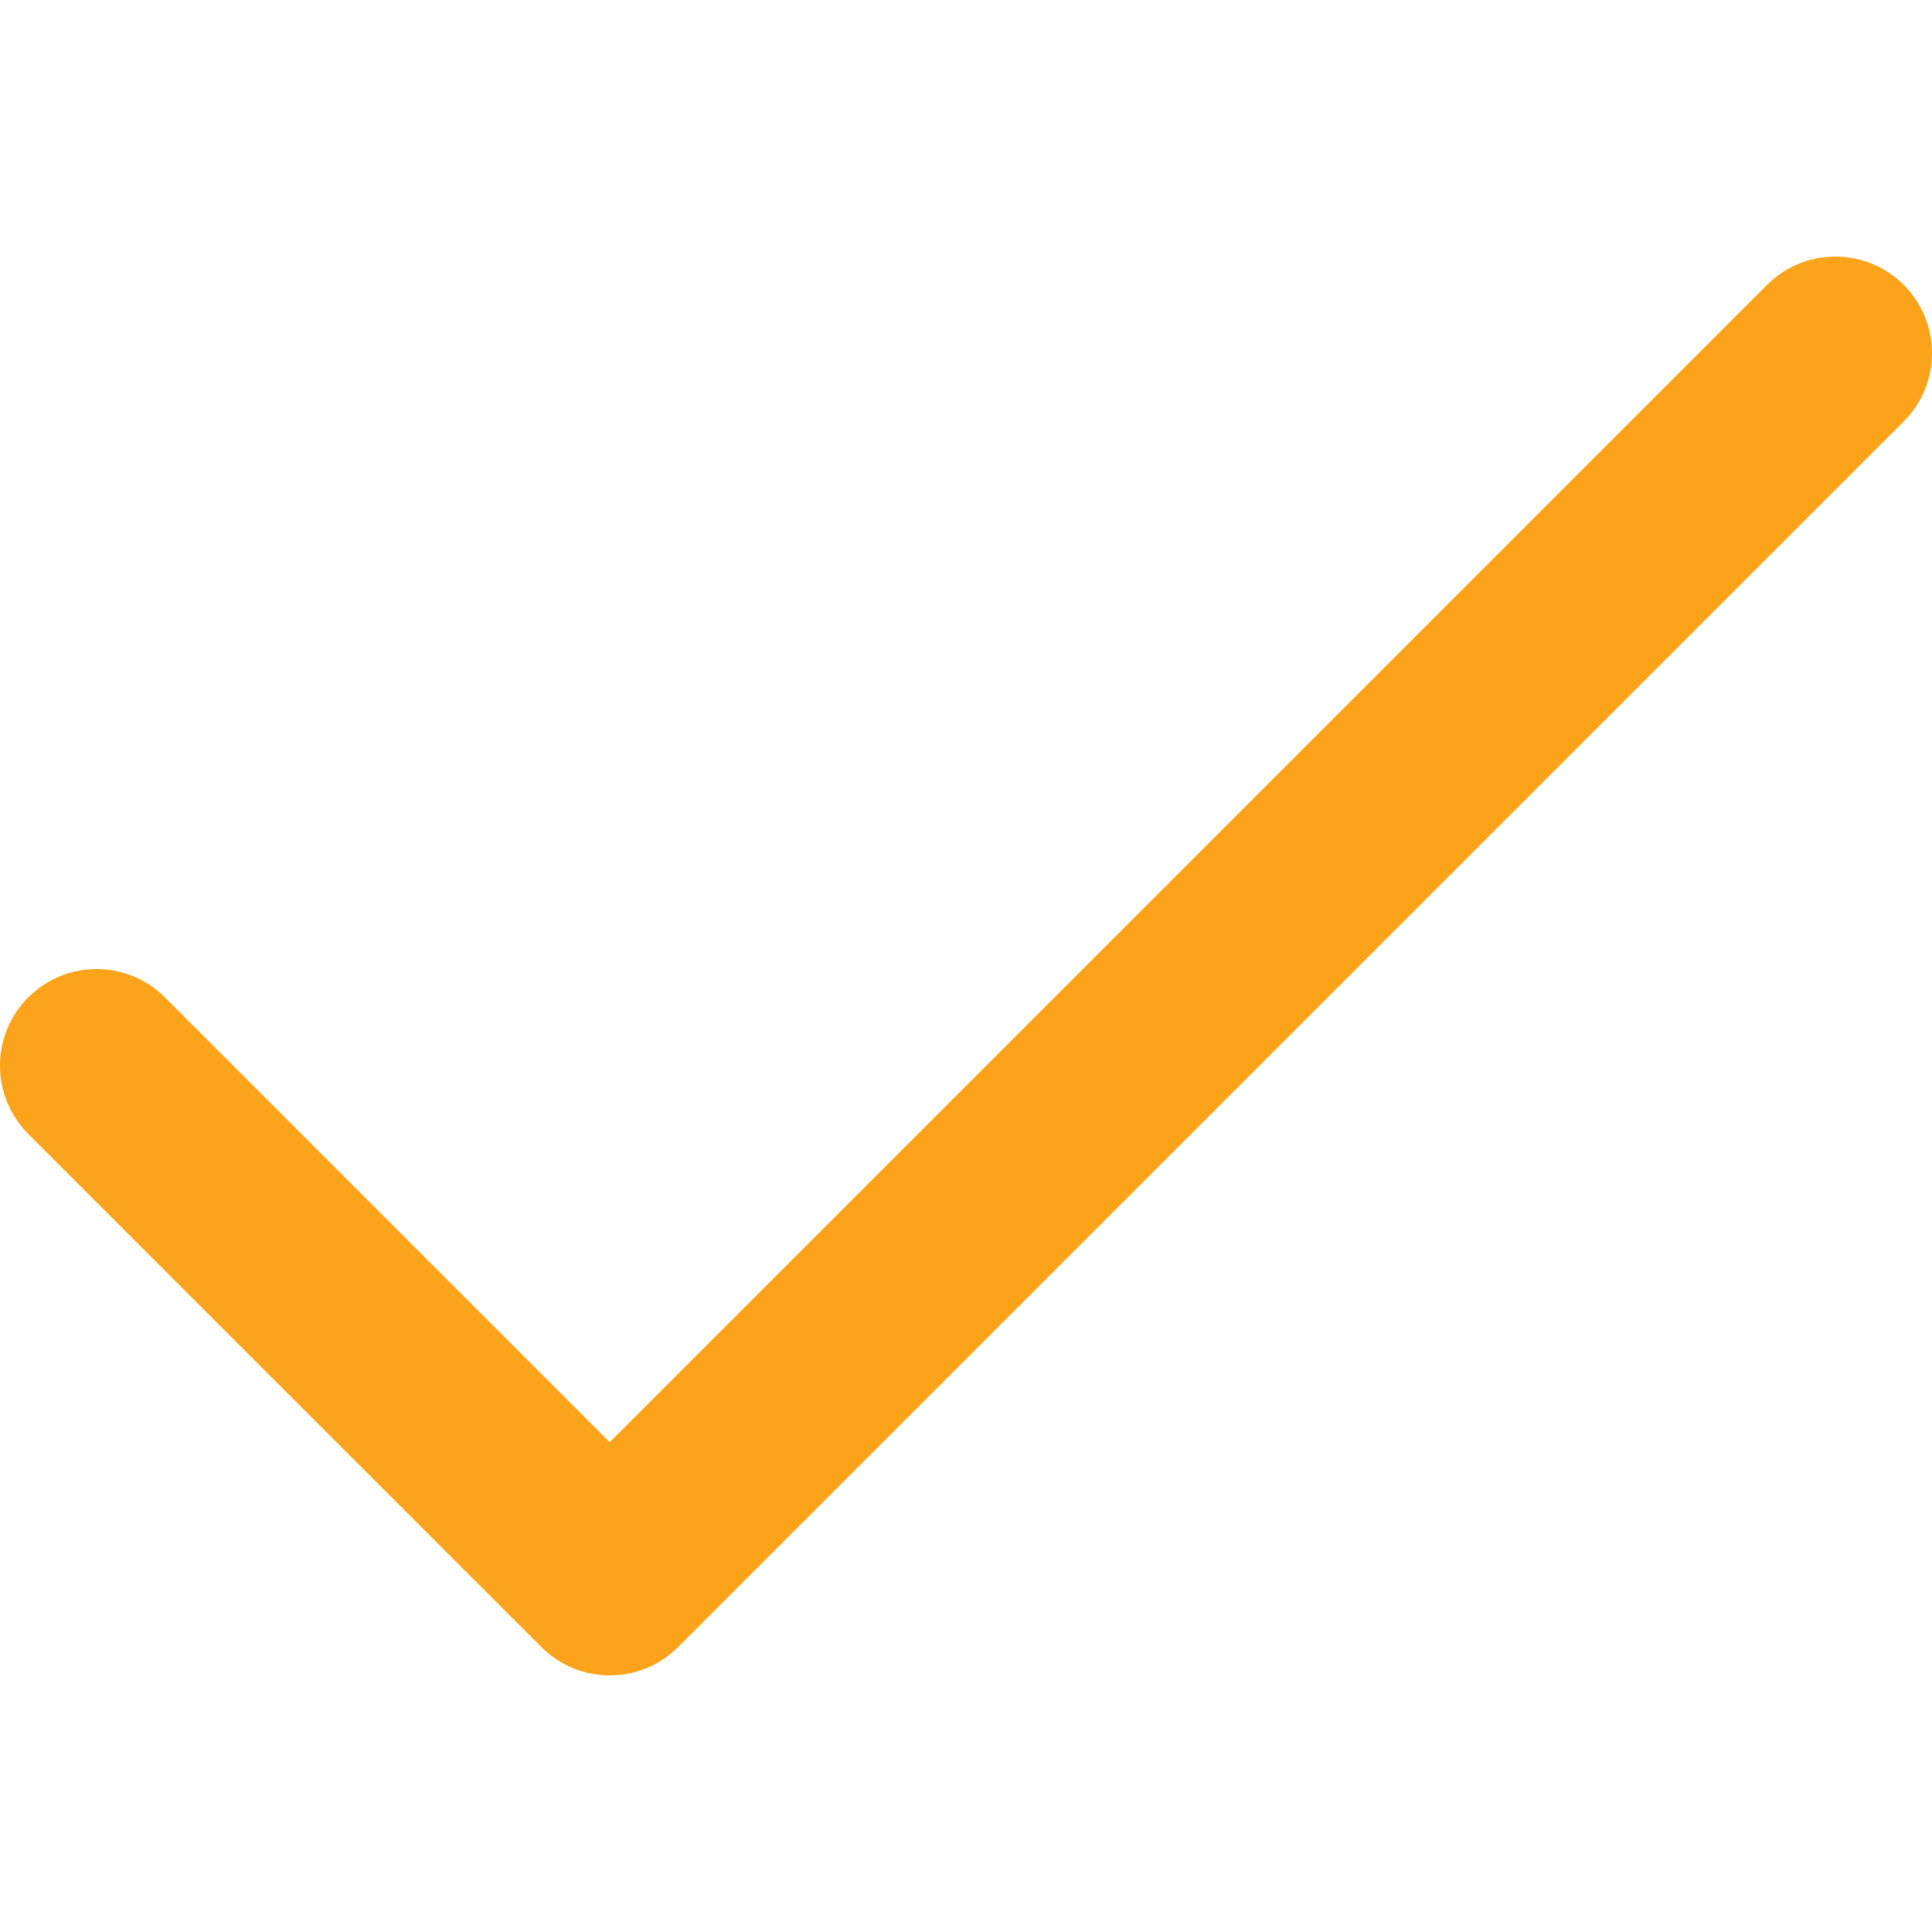
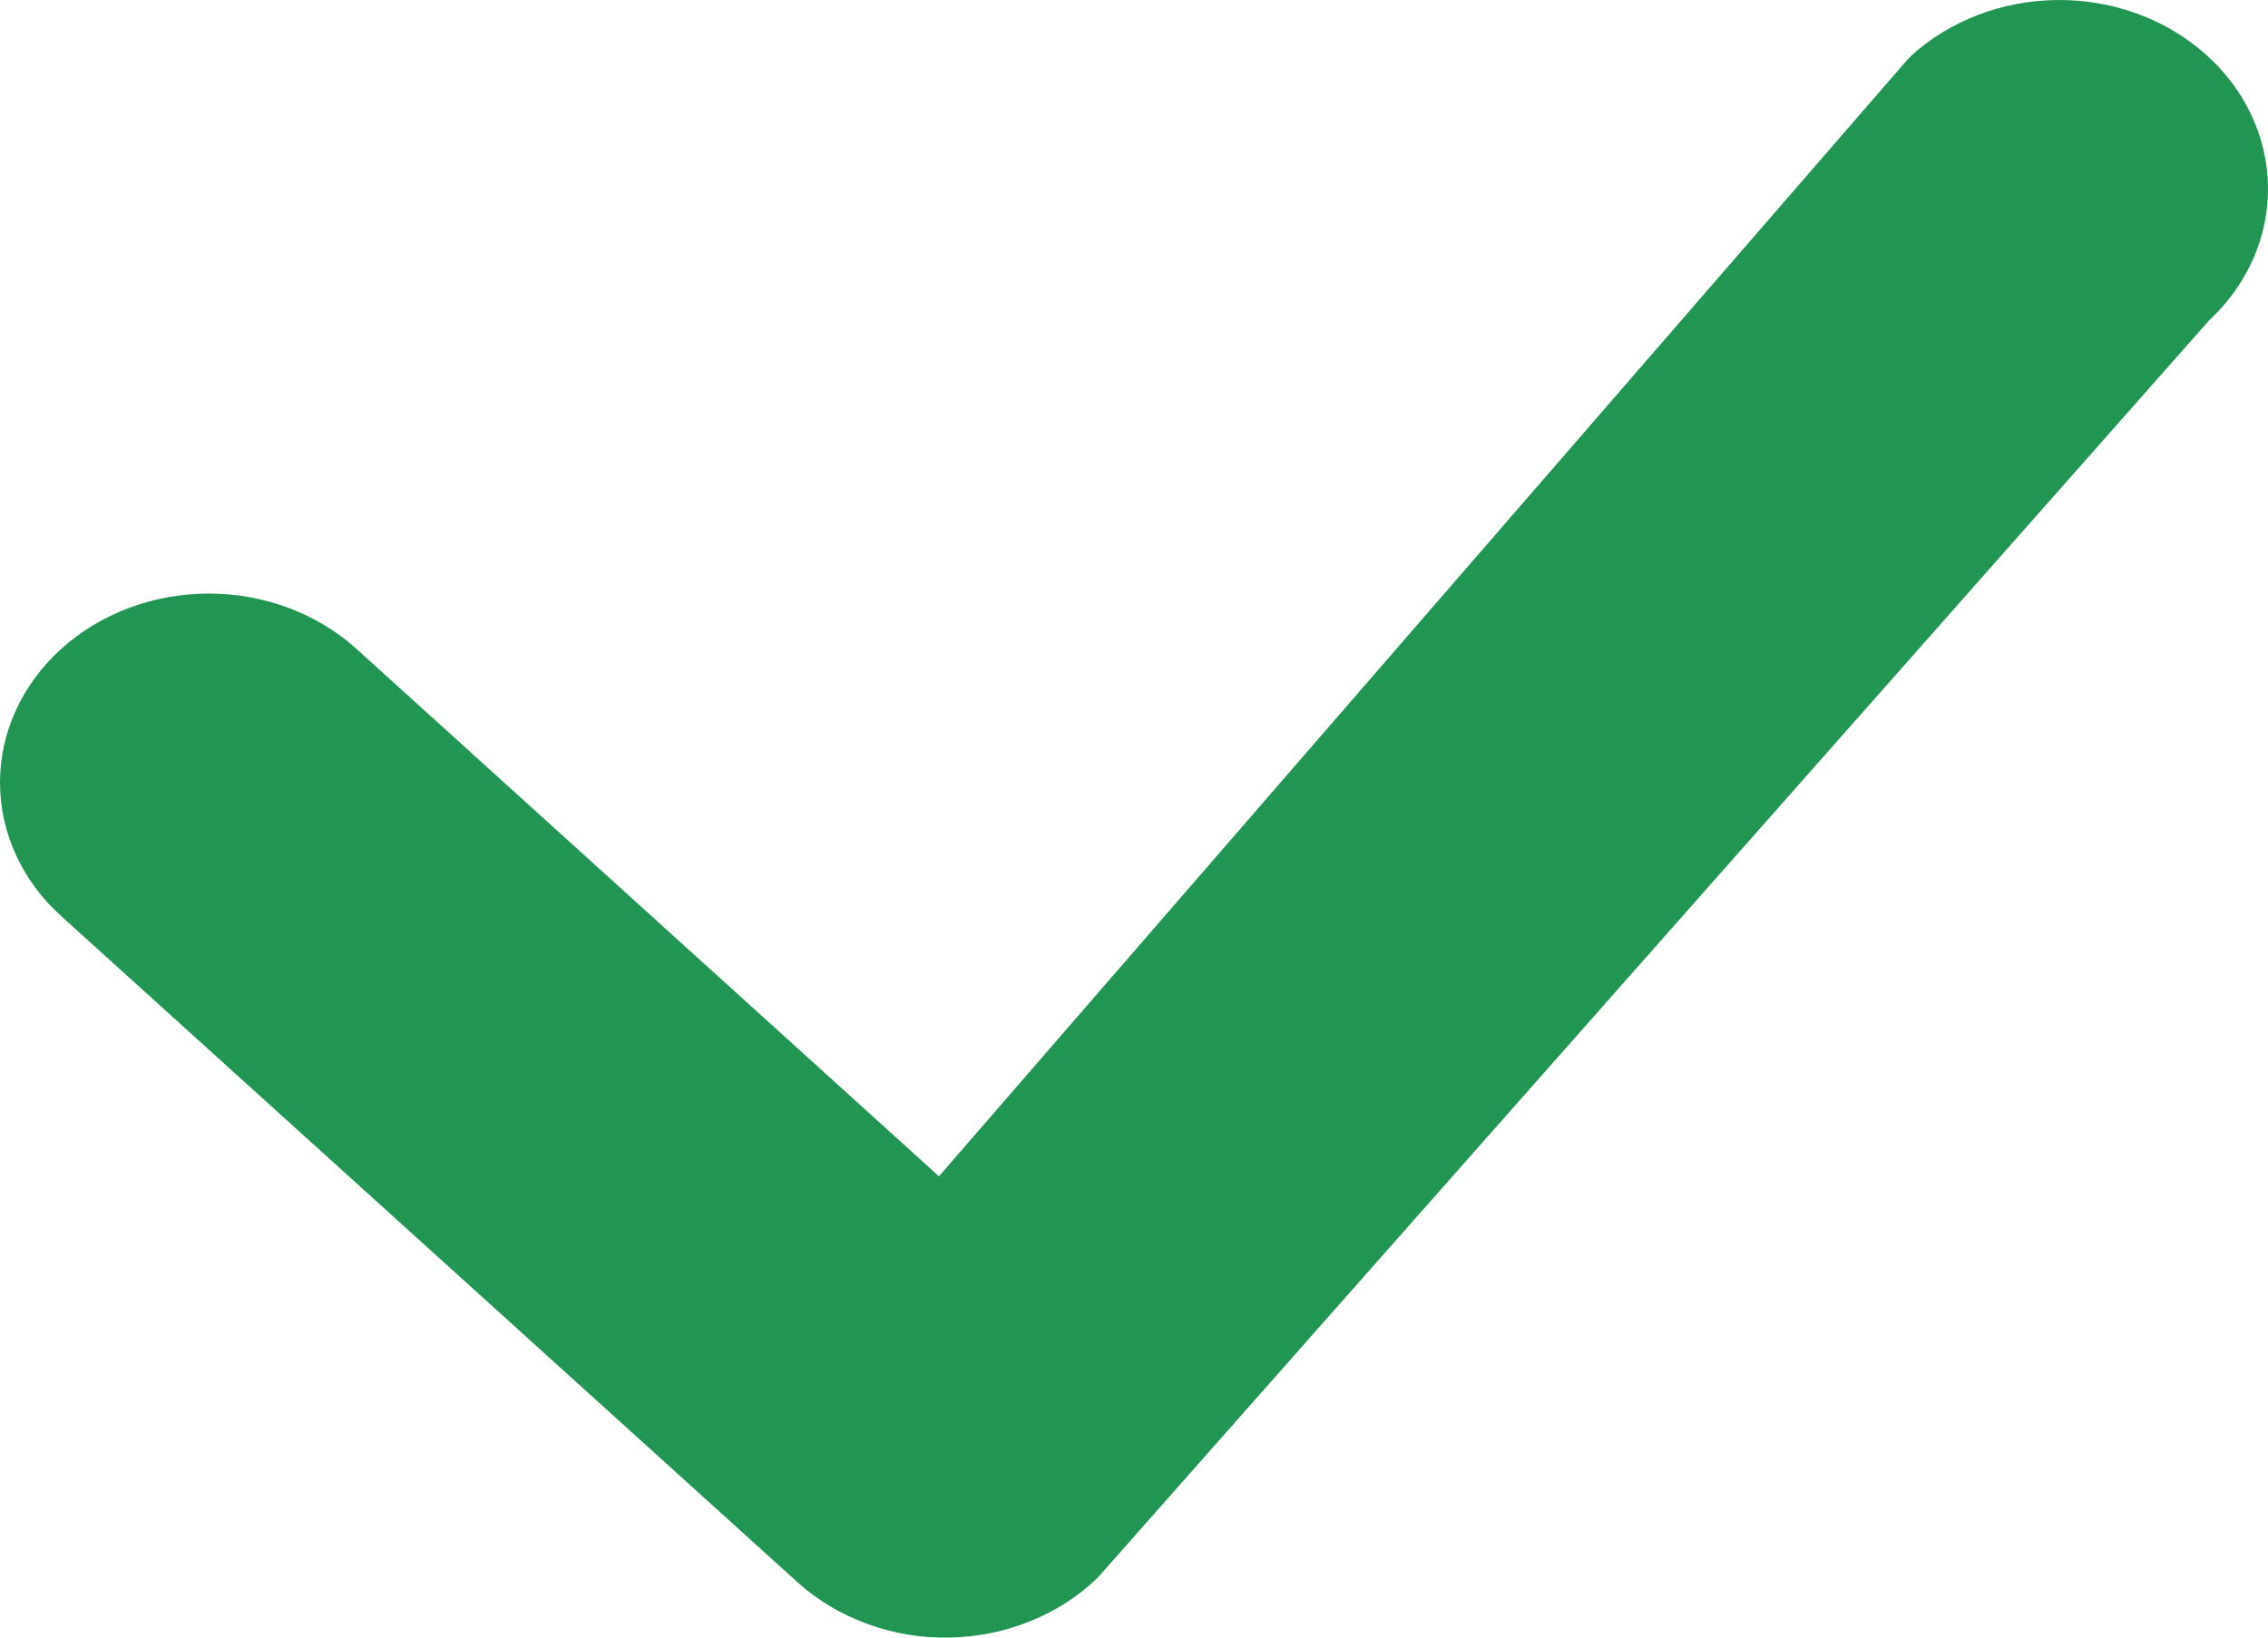
- <svg xmlns="http://www.w3.org/2000/svg" fill="#FAA31B" version="1.1" id="Layer_1" x="0px" y="0px" viewBox="0 0 512 512" style="enable-background:new 0 0 512 512;" xml:space="preserve">
-   <g>
-     <g>
-       <path d="M504.502,75.496c-9.997-9.998-26.205-9.998-36.204,0L161.594,382.203L43.702,264.311c-9.997-9.998-26.205-9.997-36.204,0    c-9.998,9.997-9.998,26.205,0,36.203l135.994,135.992c9.994,9.997,26.214,9.99,36.204,0L504.502,111.7    C514.5,101.703,514.499,85.494,504.502,75.496z" />
-     </g>
-   </g>
-   <g>
- </g>
-   <g>
- </g>
-   <g>
- </g>
-   <g>
- </g>
-   <g>
- </g>
-   <g>
- </g>
-   <g>
- </g>
-   <g>
- </g>
-   <g>
- </g>
-   <g>
- </g>
-   <g>
- </g>
-   <g>
- </g>
-   <g>
- </g>
-   <g>
- </g>
-   <g>
- </g>
+ <svg xmlns="http://www.w3.org/2000/svg" width="18" height="13" viewBox="0 0 18 13" fill="none">
+   <path d="M15.166 0.444C15.475 0.163 15.893 0.003 16.331 4.07329e-05C16.769 -0.003 17.19 0.151 17.503 0.429C17.816 0.706 17.994 1.084 18 1.48C18.006 1.877 17.838 2.259 17.533 2.543L8.715 12.521C8.564 12.669 8.381 12.787 8.178 12.869C7.975 12.952 7.755 12.996 7.533 13C7.31 13.004 7.089 12.967 6.883 12.891C6.676 12.816 6.489 12.704 6.331 12.562L0.485 7.272C0.174 6.991 -0 6.609 4.77811e-08 6.211C0 5.814 0.175 5.432 0.486 5.151C0.796 4.87 1.218 4.712 1.657 4.712C2.097 4.712 2.518 4.87 2.829 5.151L7.452 9.338L15.123 0.491C15.137 0.475 15.152 0.46 15.168 0.445L15.166 0.444Z" fill="#219653" />
</svg>
